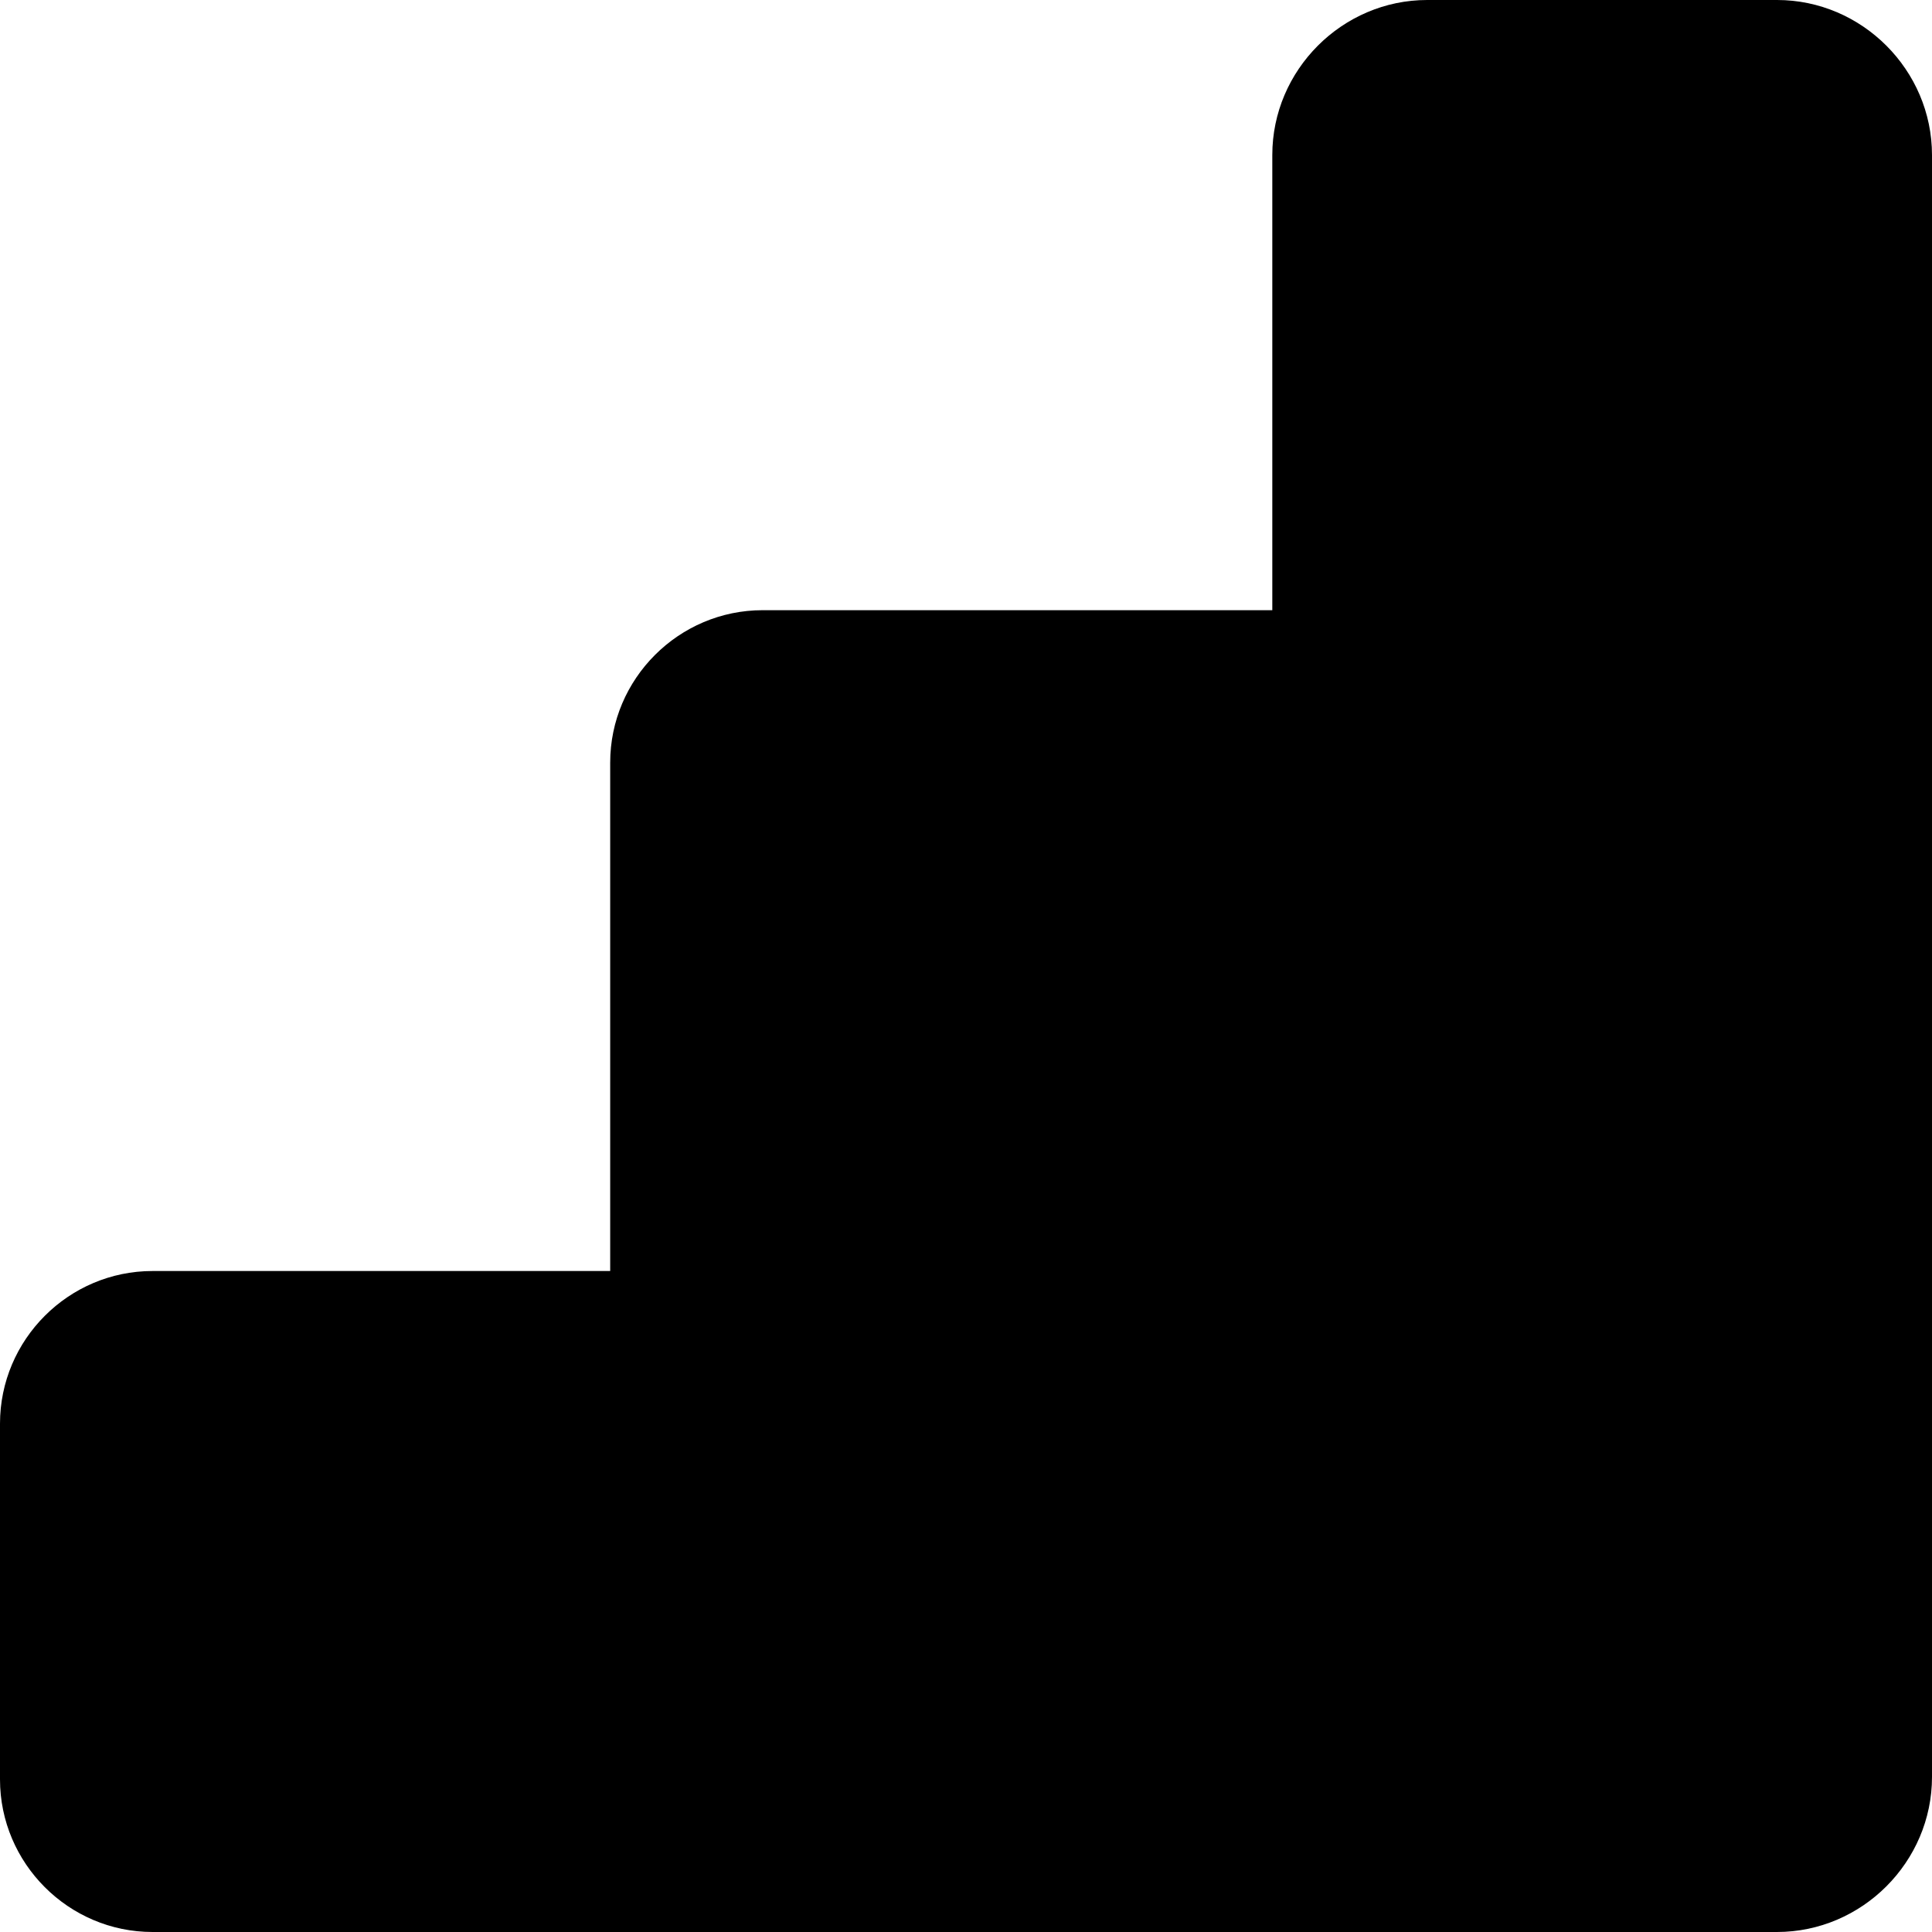
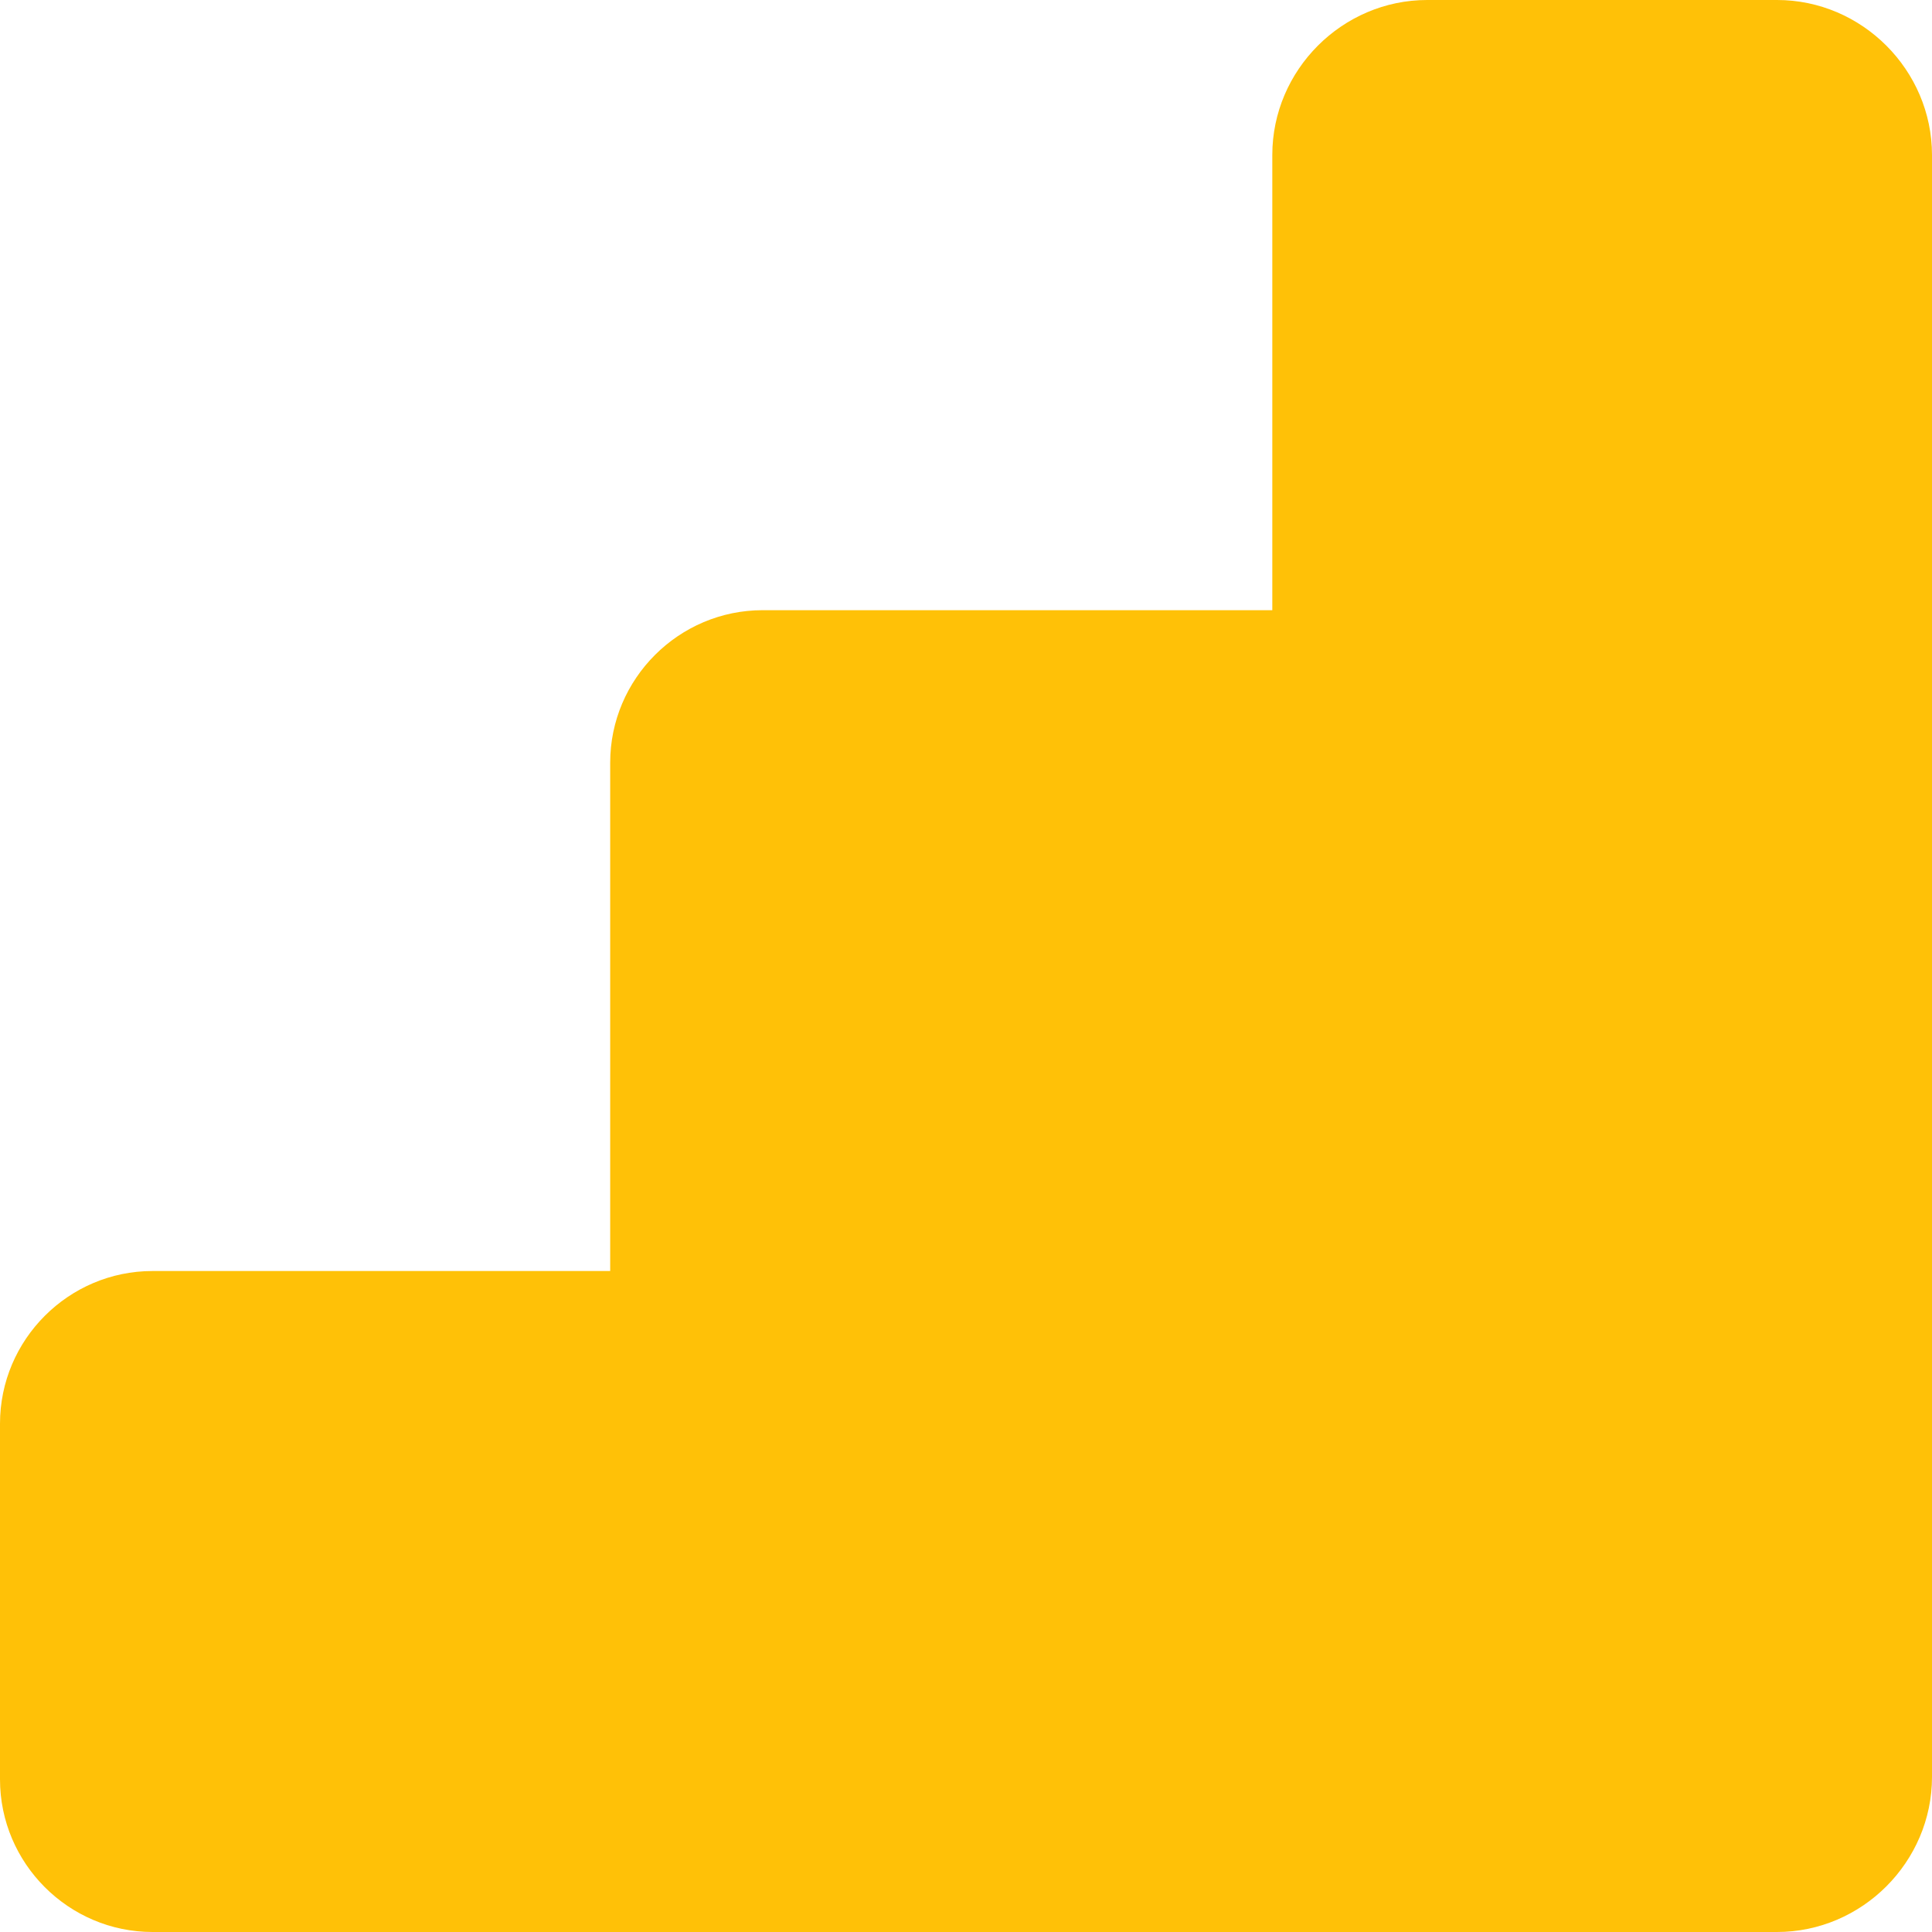
<svg xmlns="http://www.w3.org/2000/svg" role="img" viewBox="0 0 24 24">
-   <path d="M22.074 24H1.895C.852 24 0 23.147 0 22.104v-4.419c0-1.043.852-1.896 1.895-1.896H7.58V9.474c0-1.042.852-1.894 1.894-1.894h6.331V1.925C15.805.87 16.674 0 17.729 0h4.346C23.13 0 24 .87 24 1.926v20.148C24 23.13 23.13 24 22.074 24z" />
+   <path style="fill:#FFC107" d="M22.074 24H1.895C.852 24 0 23.147 0 22.104v-4.419c0-1.043.852-1.896 1.895-1.896H7.58V9.474c0-1.042.852-1.894 1.894-1.894h6.331V1.925C15.805.87 16.674 0 17.729 0h4.346C23.13 0 24 .87 24 1.926v20.148C24 23.13 23.13 24 22.074 24z" />
</svg>
